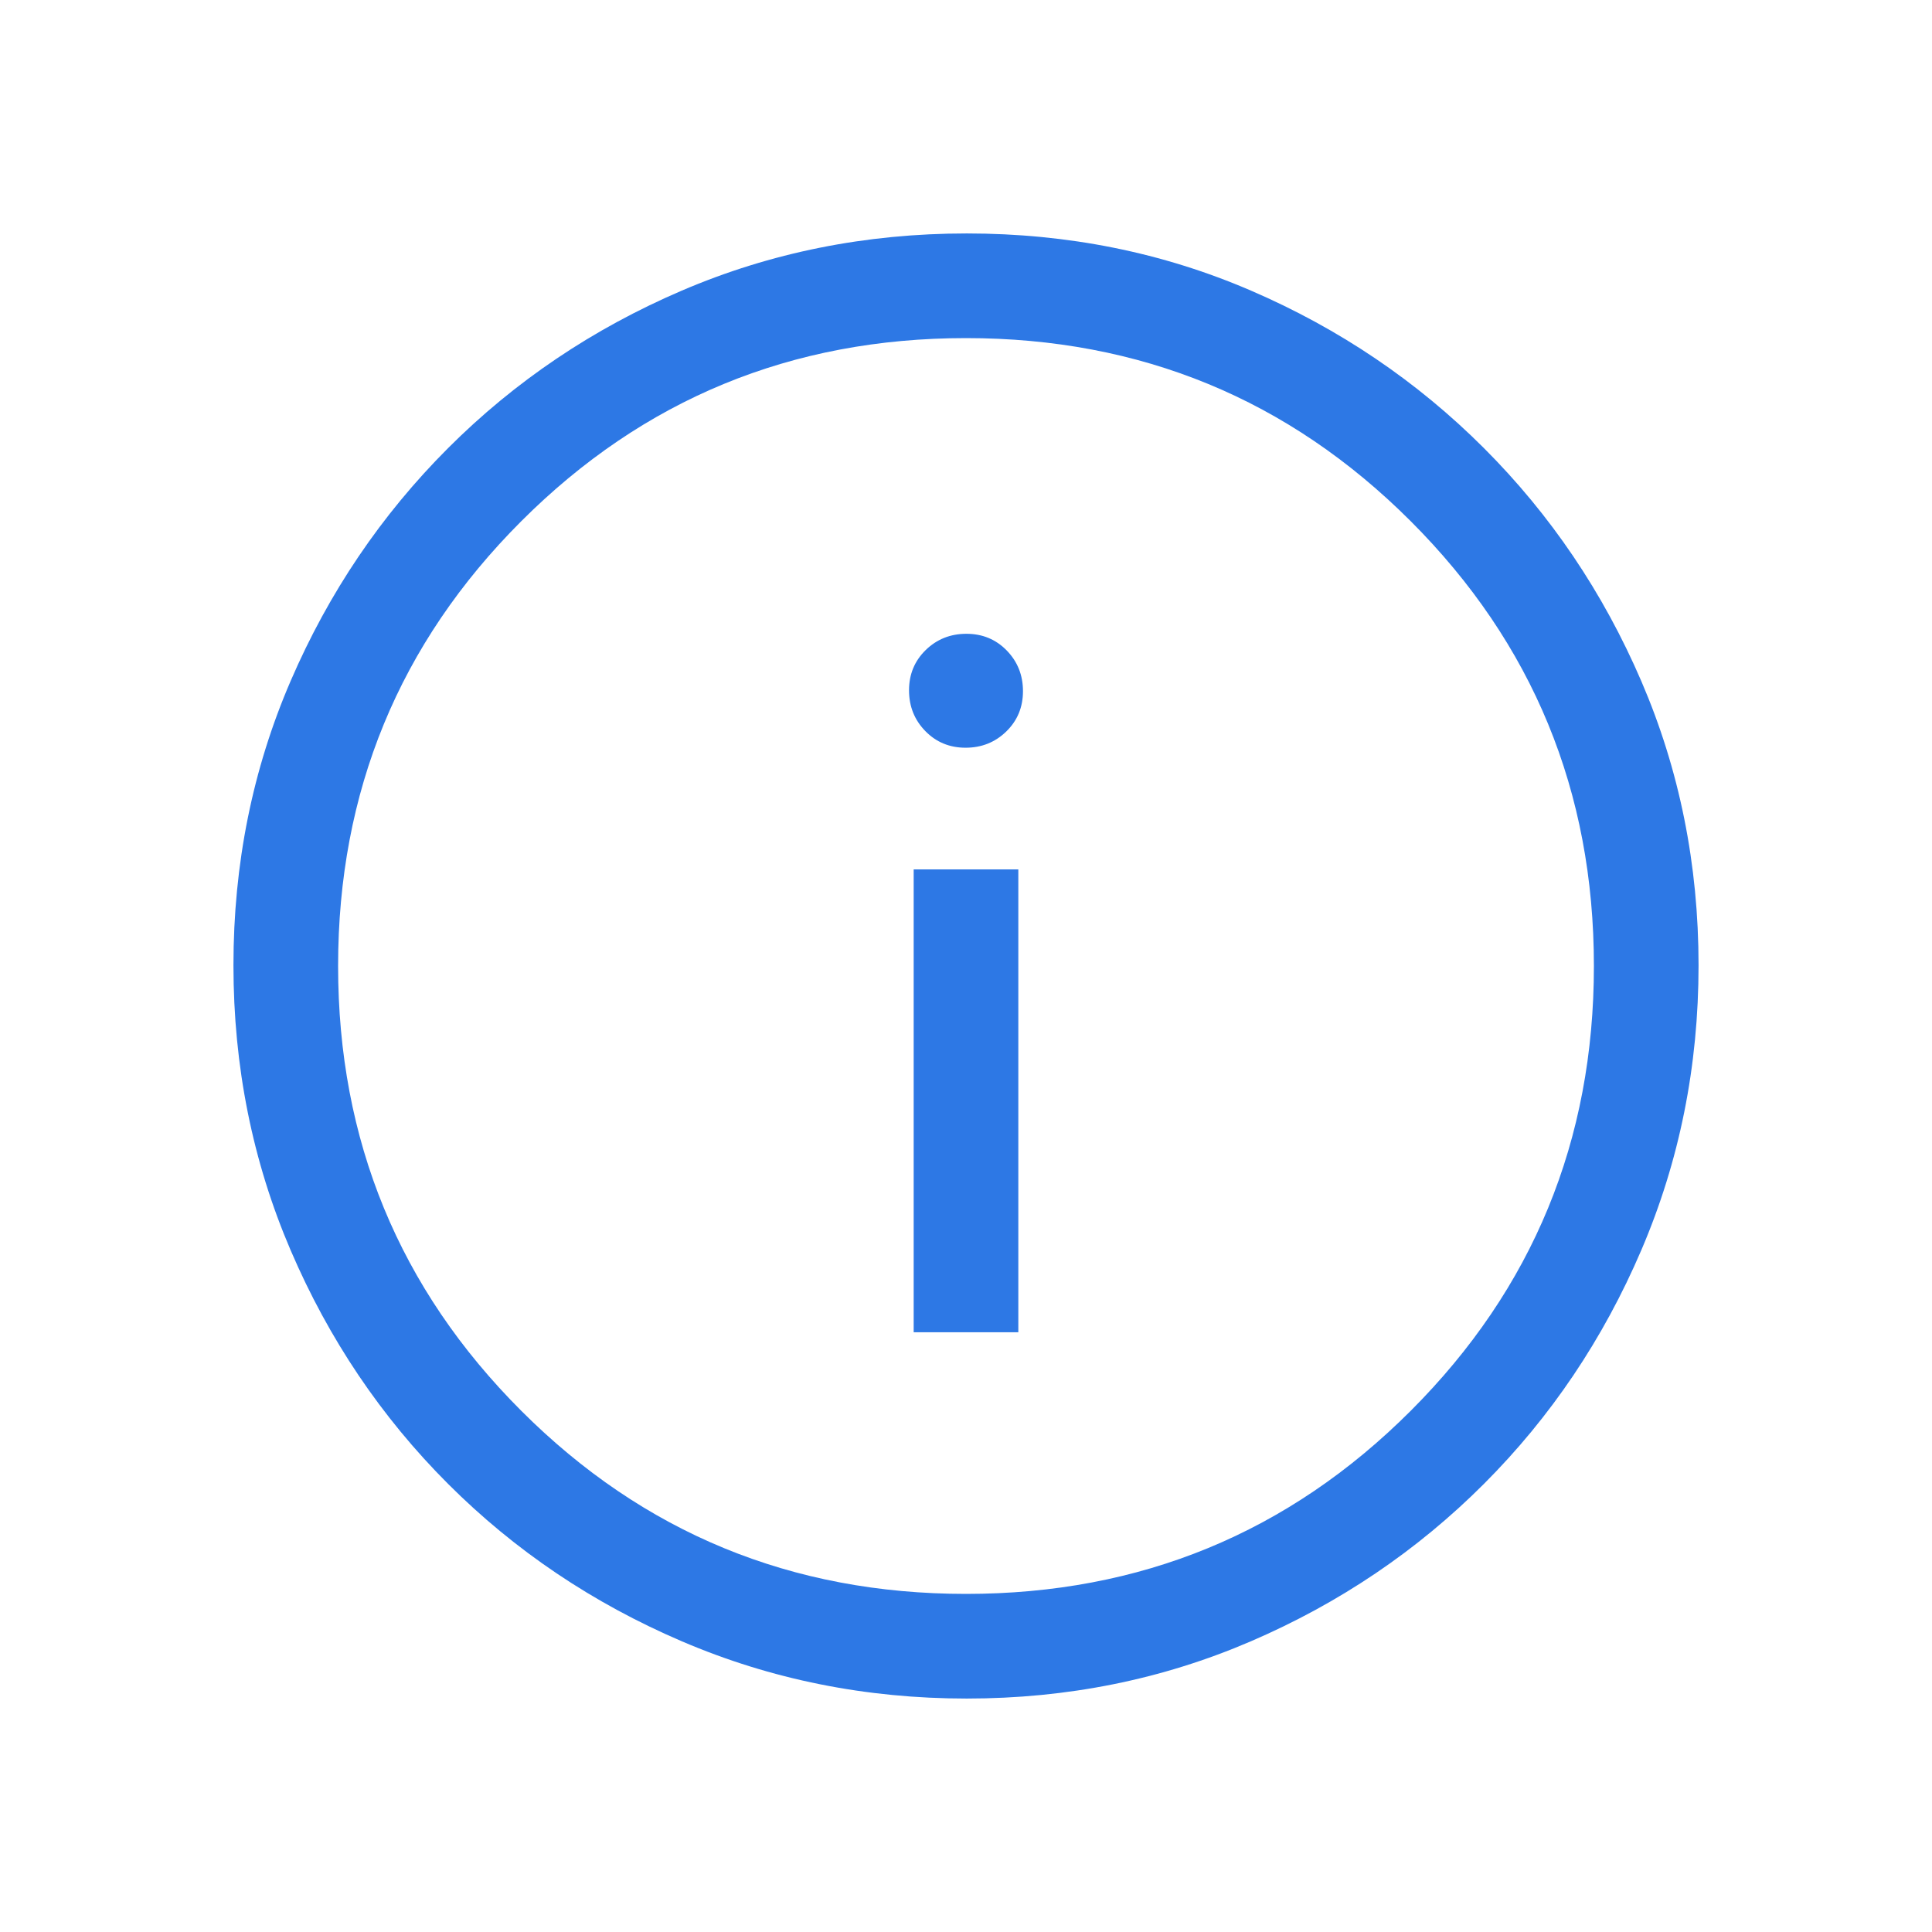
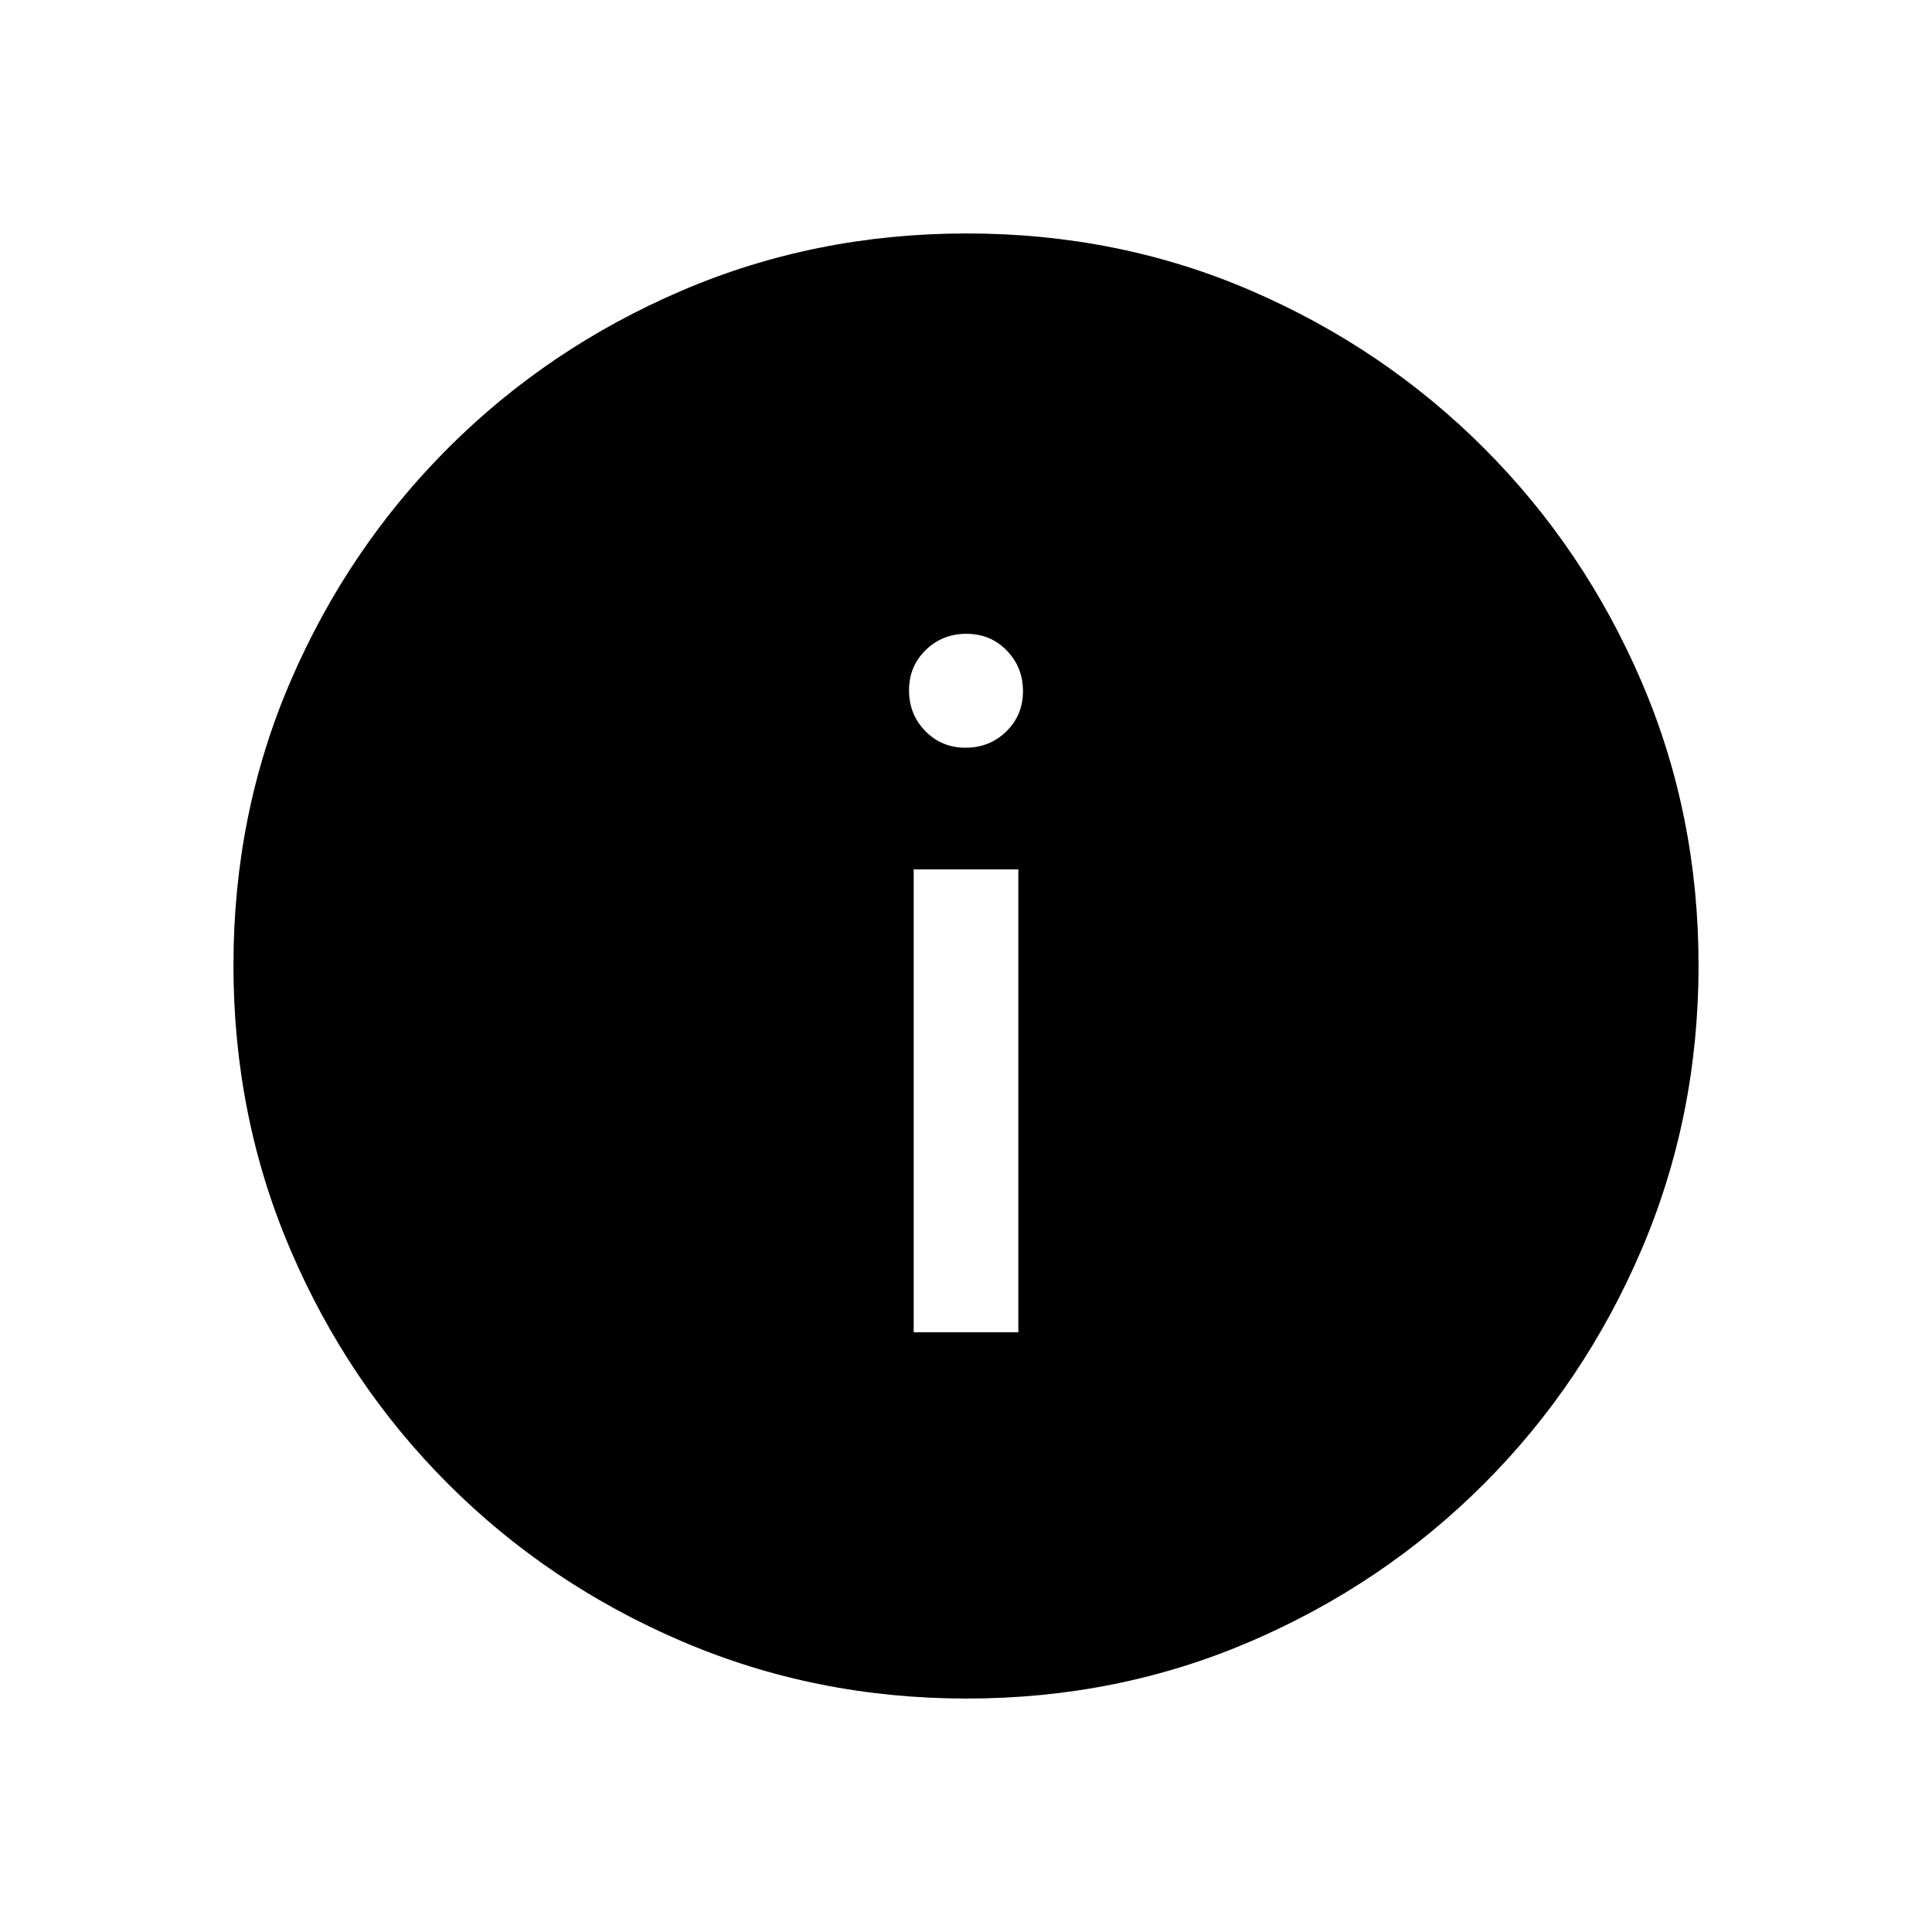
- <svg xmlns="http://www.w3.org/2000/svg" height="20px" viewBox="0 -960 960 960" width="20px" fill="#2D78E5">
-   <path d="M454-298h52v-230h-52v230Zm25.79-290.46q11.94 0 20.23-8.08 8.29-8.08 8.29-20.02t-8.08-20.23q-8.08-8.28-20.02-8.28T459.98-637q-8.29 8.08-8.29 20.02t8.08 20.23q8.08 8.29 20.02 8.29Zm.55 472.46q-75.11 0-141.48-28.42-66.37-28.42-116.18-78.21-49.81-49.79-78.25-116.09Q116-405.01 116-480.39q0-75.38 28.42-141.25t78.21-115.68q49.79-49.81 116.09-78.25Q405.01-844 480.39-844q75.38 0 141.25 28.42t115.68 78.21q49.81 49.79 78.25 115.85Q844-555.45 844-480.34q0 75.11-28.42 141.48-28.42 66.37-78.21 116.18-49.79 49.81-115.85 78.25Q555.45-116 480.34-116Zm-.34-52q130 0 221-91t91-221q0-130-91-221t-221-91q-130 0-221 91t-91 221q0 130 91 221t221 91Zm0-312Z" />
+ <svg xmlns="http://www.w3.org/2000/svg" height="20px" viewBox="0 -960 960 960" width="20px" fill="#000000">
+   <path d="M454-298h52v-230h-52v230Zm25.79-290.46q11.94 0 20.23-8.08 8.29-8.08 8.29-20.02t-8.08-20.23q-8.08-8.28-20.02-8.28T459.98-637q-8.29 8.08-8.29 20.02t8.08 20.23q8.08 8.29 20.02 8.29Zm.55 472.46q-75.11 0-141.48-28.42-66.37-28.42-116.18-78.21-49.81-49.79-78.25-116.09Q116-405.01 116-480.39q0-75.38 28.42-141.25t78.21-115.68q49.79-49.81 116.09-78.25Q405.01-844 480.39-844q75.38 0 141.25 28.42t115.68 78.21q49.81 49.79 78.25 115.85Q844-555.45 844-480.34q0 75.11-28.42 141.48-28.42 66.37-78.21 116.18-49.79 49.81-115.85 78.25Q555.45-116 480.34-116Z" />
</svg>
